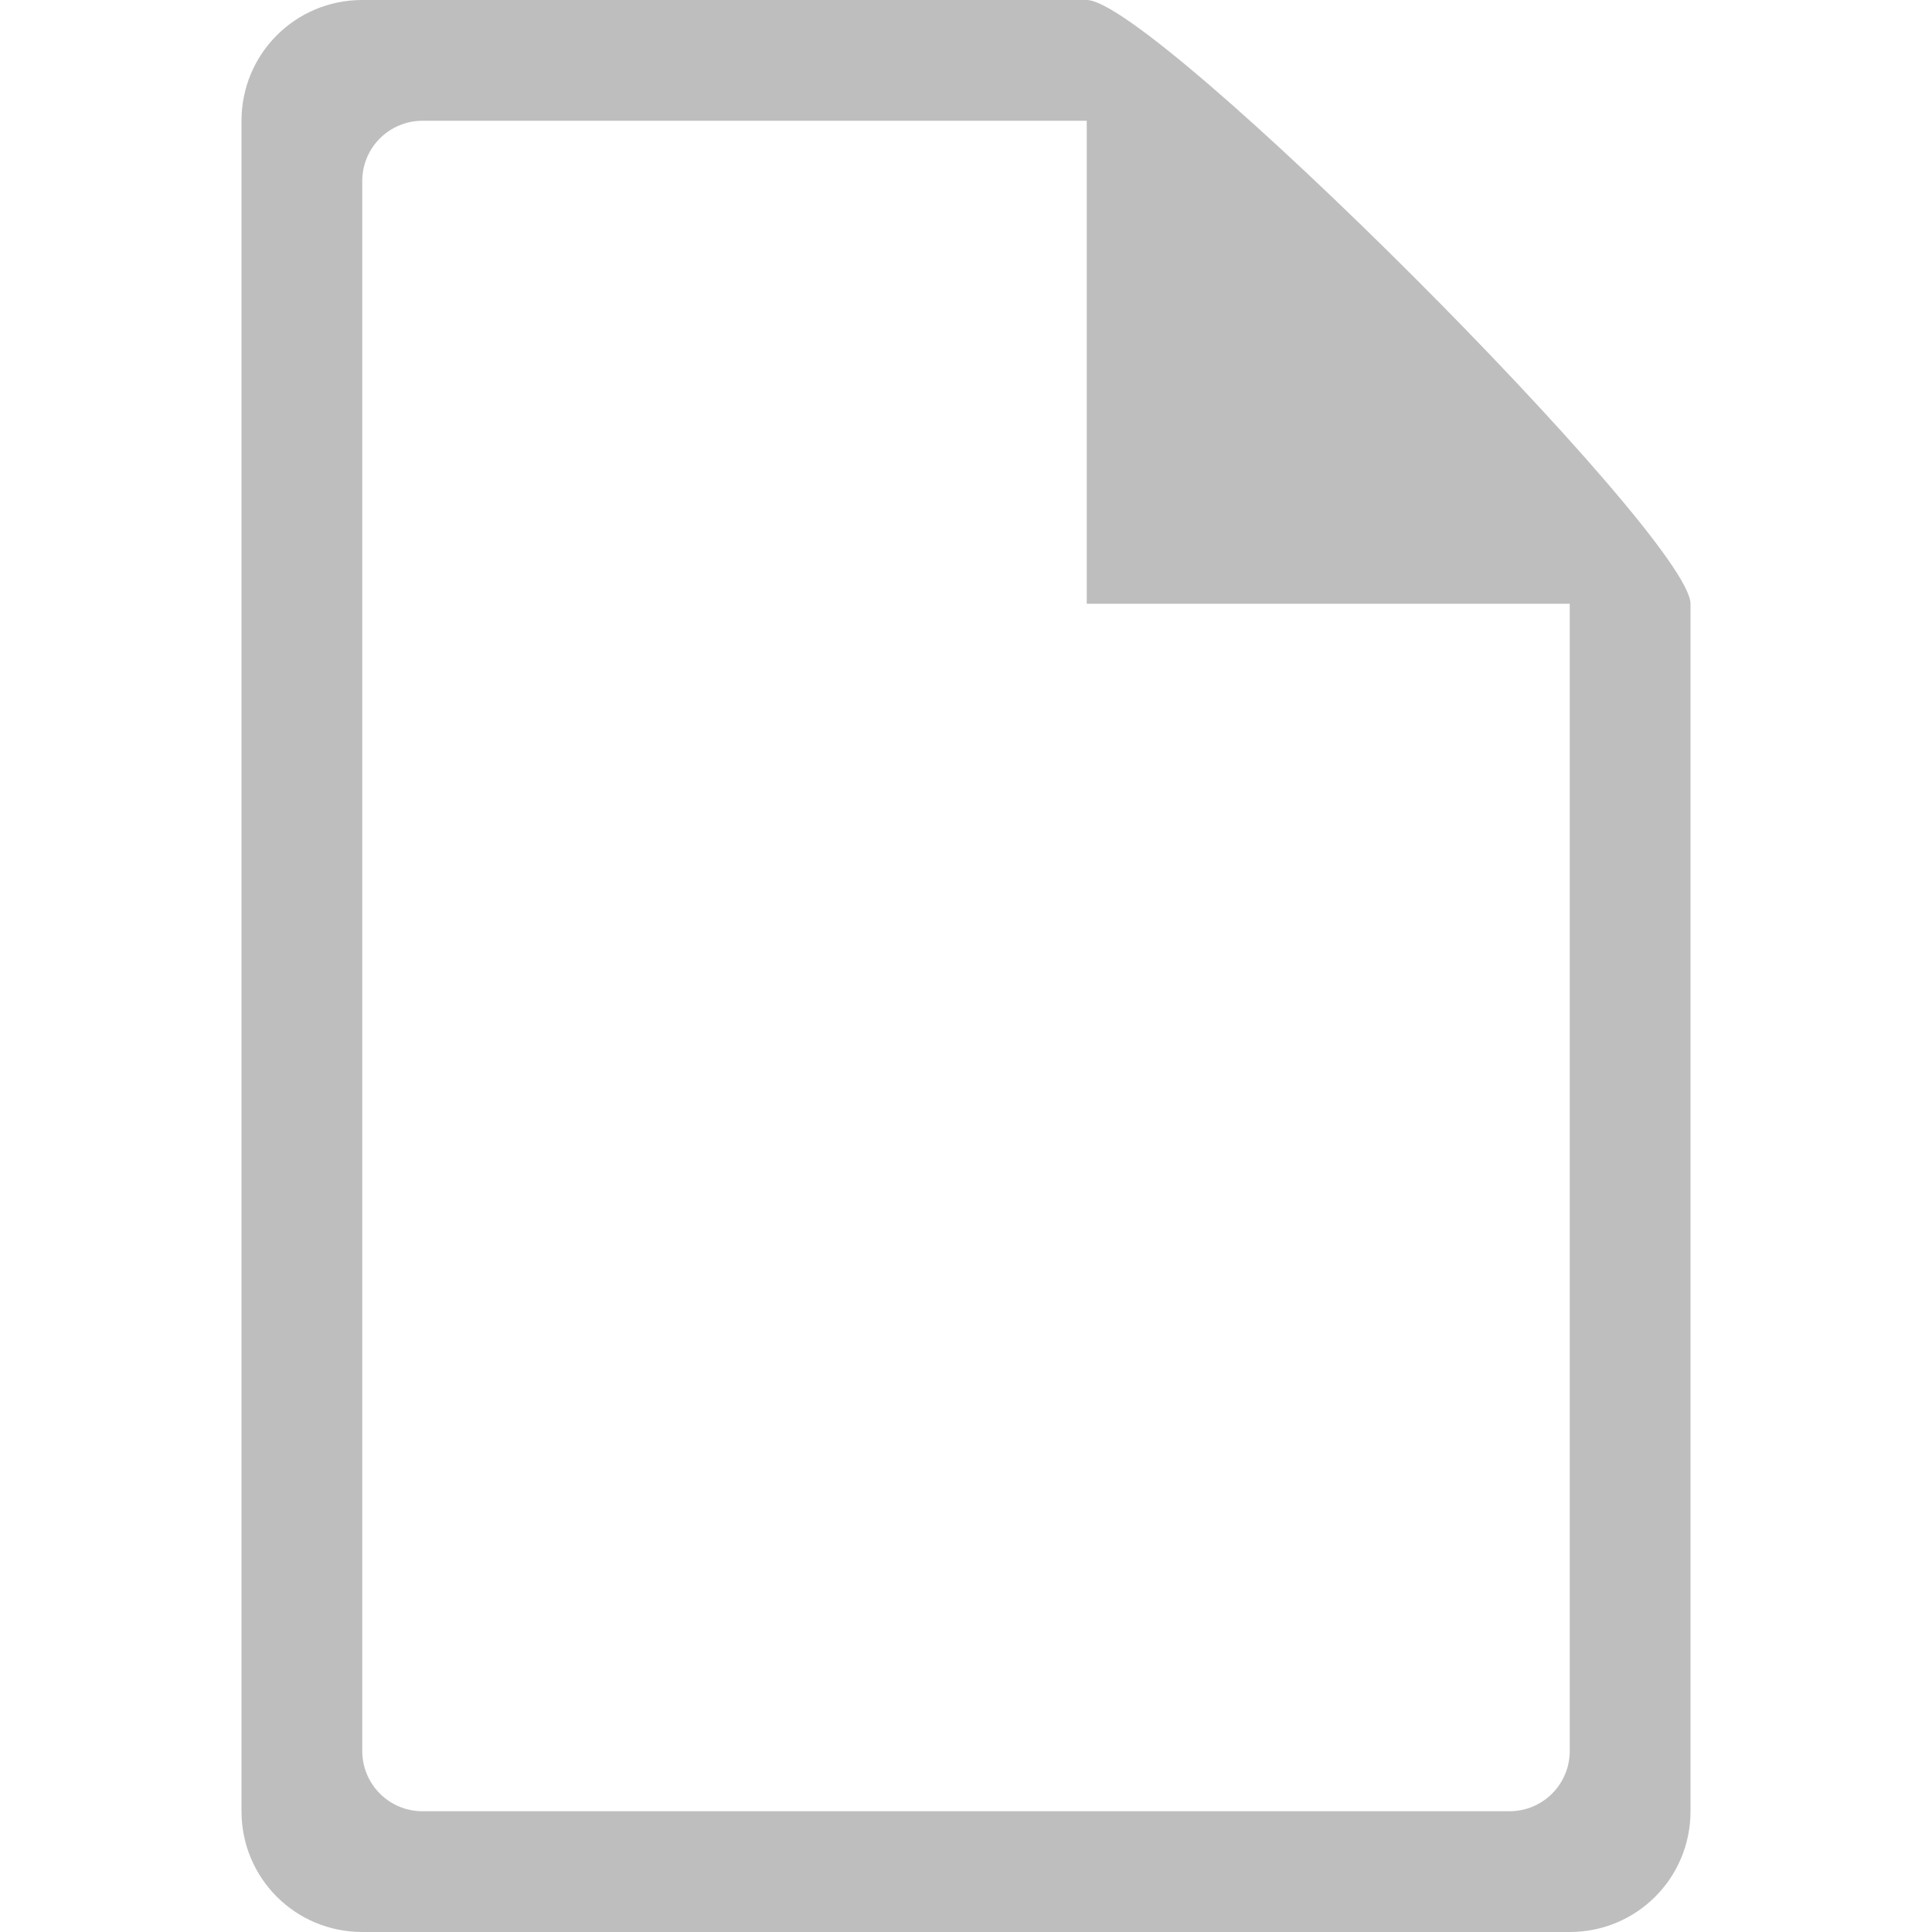
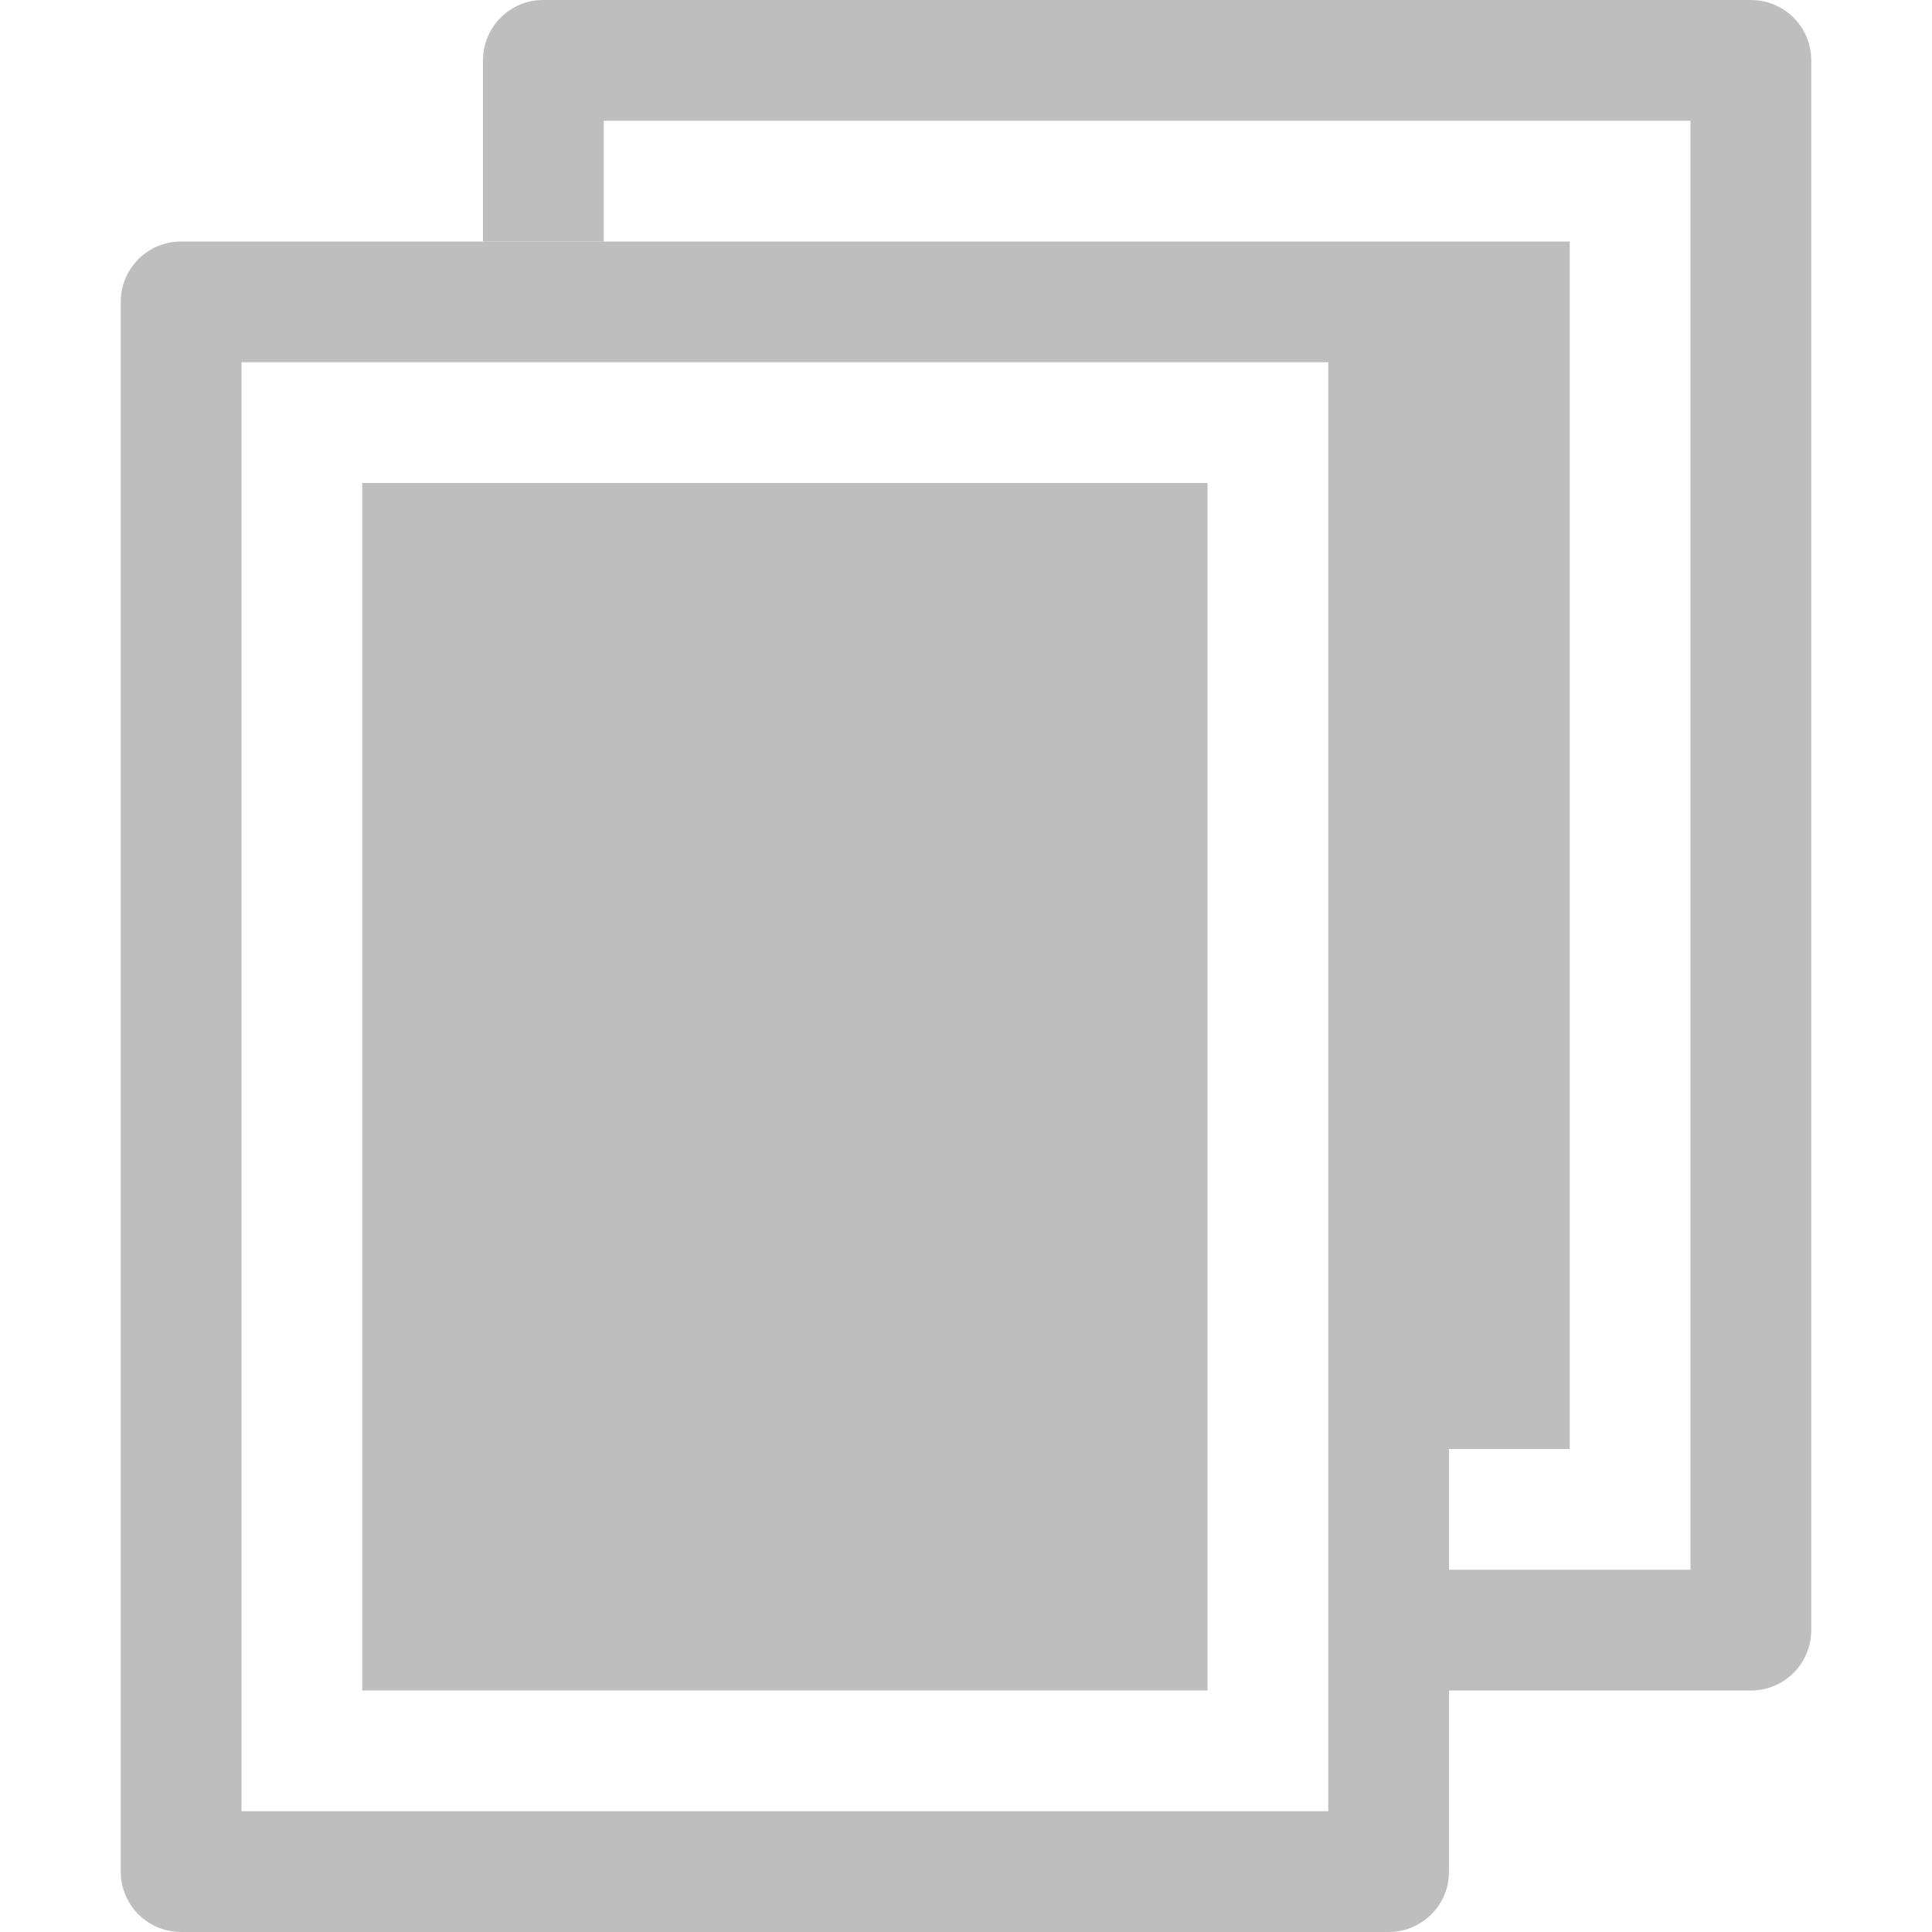
<svg xmlns="http://www.w3.org/2000/svg" xmlns:xlink="http://www.w3.org/1999/xlink" version="1.1" width="16" height="16" id="svg7384">
  <defs id="defs11">
    <linearGradient id="linearGradient4125">
      <stop id="stop4127" style="stop-color:#bebebe;stop-opacity:0.729" offset="0" />
      <stop id="stop4129" style="stop-color:#c8c8c8;stop-opacity:1" offset="0.086" />
      <stop id="stop4131" style="stop-color:#cdcdcd;stop-opacity:0.878" offset="0.924" />
      <stop id="stop4133" style="stop-color:#d3d3d3;stop-opacity:0.749" offset="1" />
    </linearGradient>
    <linearGradient x1="8" y1="11.333" x2="8" y2="4.667" id="linearGradient4032" xlink:href="#linearGradient4125" gradientUnits="userSpaceOnUse" gradientTransform="matrix(0.6428571,0,0,1.5,9.357143,-3)" />
    <linearGradient id="linearGradient4114-1">
      <stop id="stop4116-38" style="stop-color:#bebebe;stop-opacity:0.4" offset="0" />
      <stop id="stop4122-7" style="stop-color:#c8c8c8;stop-opacity:0.417" offset="0.086" />
      <stop id="stop4124-4" style="stop-color:#cdcdcd;stop-opacity:0.417" offset="0.924" />
      <stop id="stop4118-9" style="stop-color:#d3d3d3;stop-opacity:0" offset="1" />
    </linearGradient>
    <linearGradient x1="8" y1="11.333" x2="8" y2="4.667" id="linearGradient4052" xlink:href="#linearGradient4114-1" gradientUnits="userSpaceOnUse" gradientTransform="matrix(0.6428571,0,0,1.5,7.357143,-4e-7)" />
  </defs>
-   <path style="color:#bebebe;fill:#bebebe;fill-opacity:1;fill-rule:nonzero;stroke:none;stroke-width:1;marker:none;visibility:visible;display:inline;overflow:visible;enable-background:accumulate" d="m 3,5e-7 c -0.554,0 -1,0.446 -1,1 L 2,15 c 0,0.554 0.446,1 1,1 l 10,0 c 0.554,0 1,-0.446 1,-1 l 0,-10 c 0,-0.554 -4.446,-5 -5,-5 z m 0.5,1 5.5,0 0,4 4,0 L 13,14.5 c 0,0.277 -0.223,0.5 -0.5,0.5 l -9,0 C 3.223,15 3,14.777 3,14.5 L 3,1.5 c 0,-0.277 0.223,-0.5 0.5,-0.5 z" id="rect21401-5" />
+   <path d="M 4.5,0 C 4.223,0 4,0.223 4,0.5 L 4,2 5,2 5,1 l 9,0 0,12 -2,0 0,1 2.5,0 c 0.277,0 0.5,-0.223 0.5,-0.5 l 0,-13 C 15,0.223 14.777,0 14.5,0 z" id="rect3077-0" style="color:#bebebe;fill:#bebebe;fill-opacity:1;fill-rule:nonzero;stroke:none;stroke-width:1;marker:none;visibility:visible;display:inline;overflow:visible;enable-background:accumulate" />
+   <path d="M 1.5,2 C 1.223,2 1,2.223 1,2.5 l 0,13 C 1,15.777 1.223,16 1.5,16 l 10,0 c 0.277,0 0.5,-0.223 0.5,-0.5 l 0,-3.5 1,0 0,-10 z m 0.5,1 9,0 0,12 -9,0 z" id="rect3077-5-6" style="color:#bebebe;fill:#bebebe;fill-opacity:1;fill-rule:nonzero;stroke:none;stroke-width:1;marker:none;visibility:visible;display:inline;overflow:visible;enable-background:accumulate" />
+   <path d="M 3,4 3,14 10,14 10,4 3,4 z" id="rect3077-5" style="color:#bebebe;fill:#bebebe;fill-opacity:1;fill-rule:nonzero;stroke:none;stroke-width:1;marker:none;visibility:visible;display:inline;overflow:visible;enable-background:accumulate" />
</svg>
